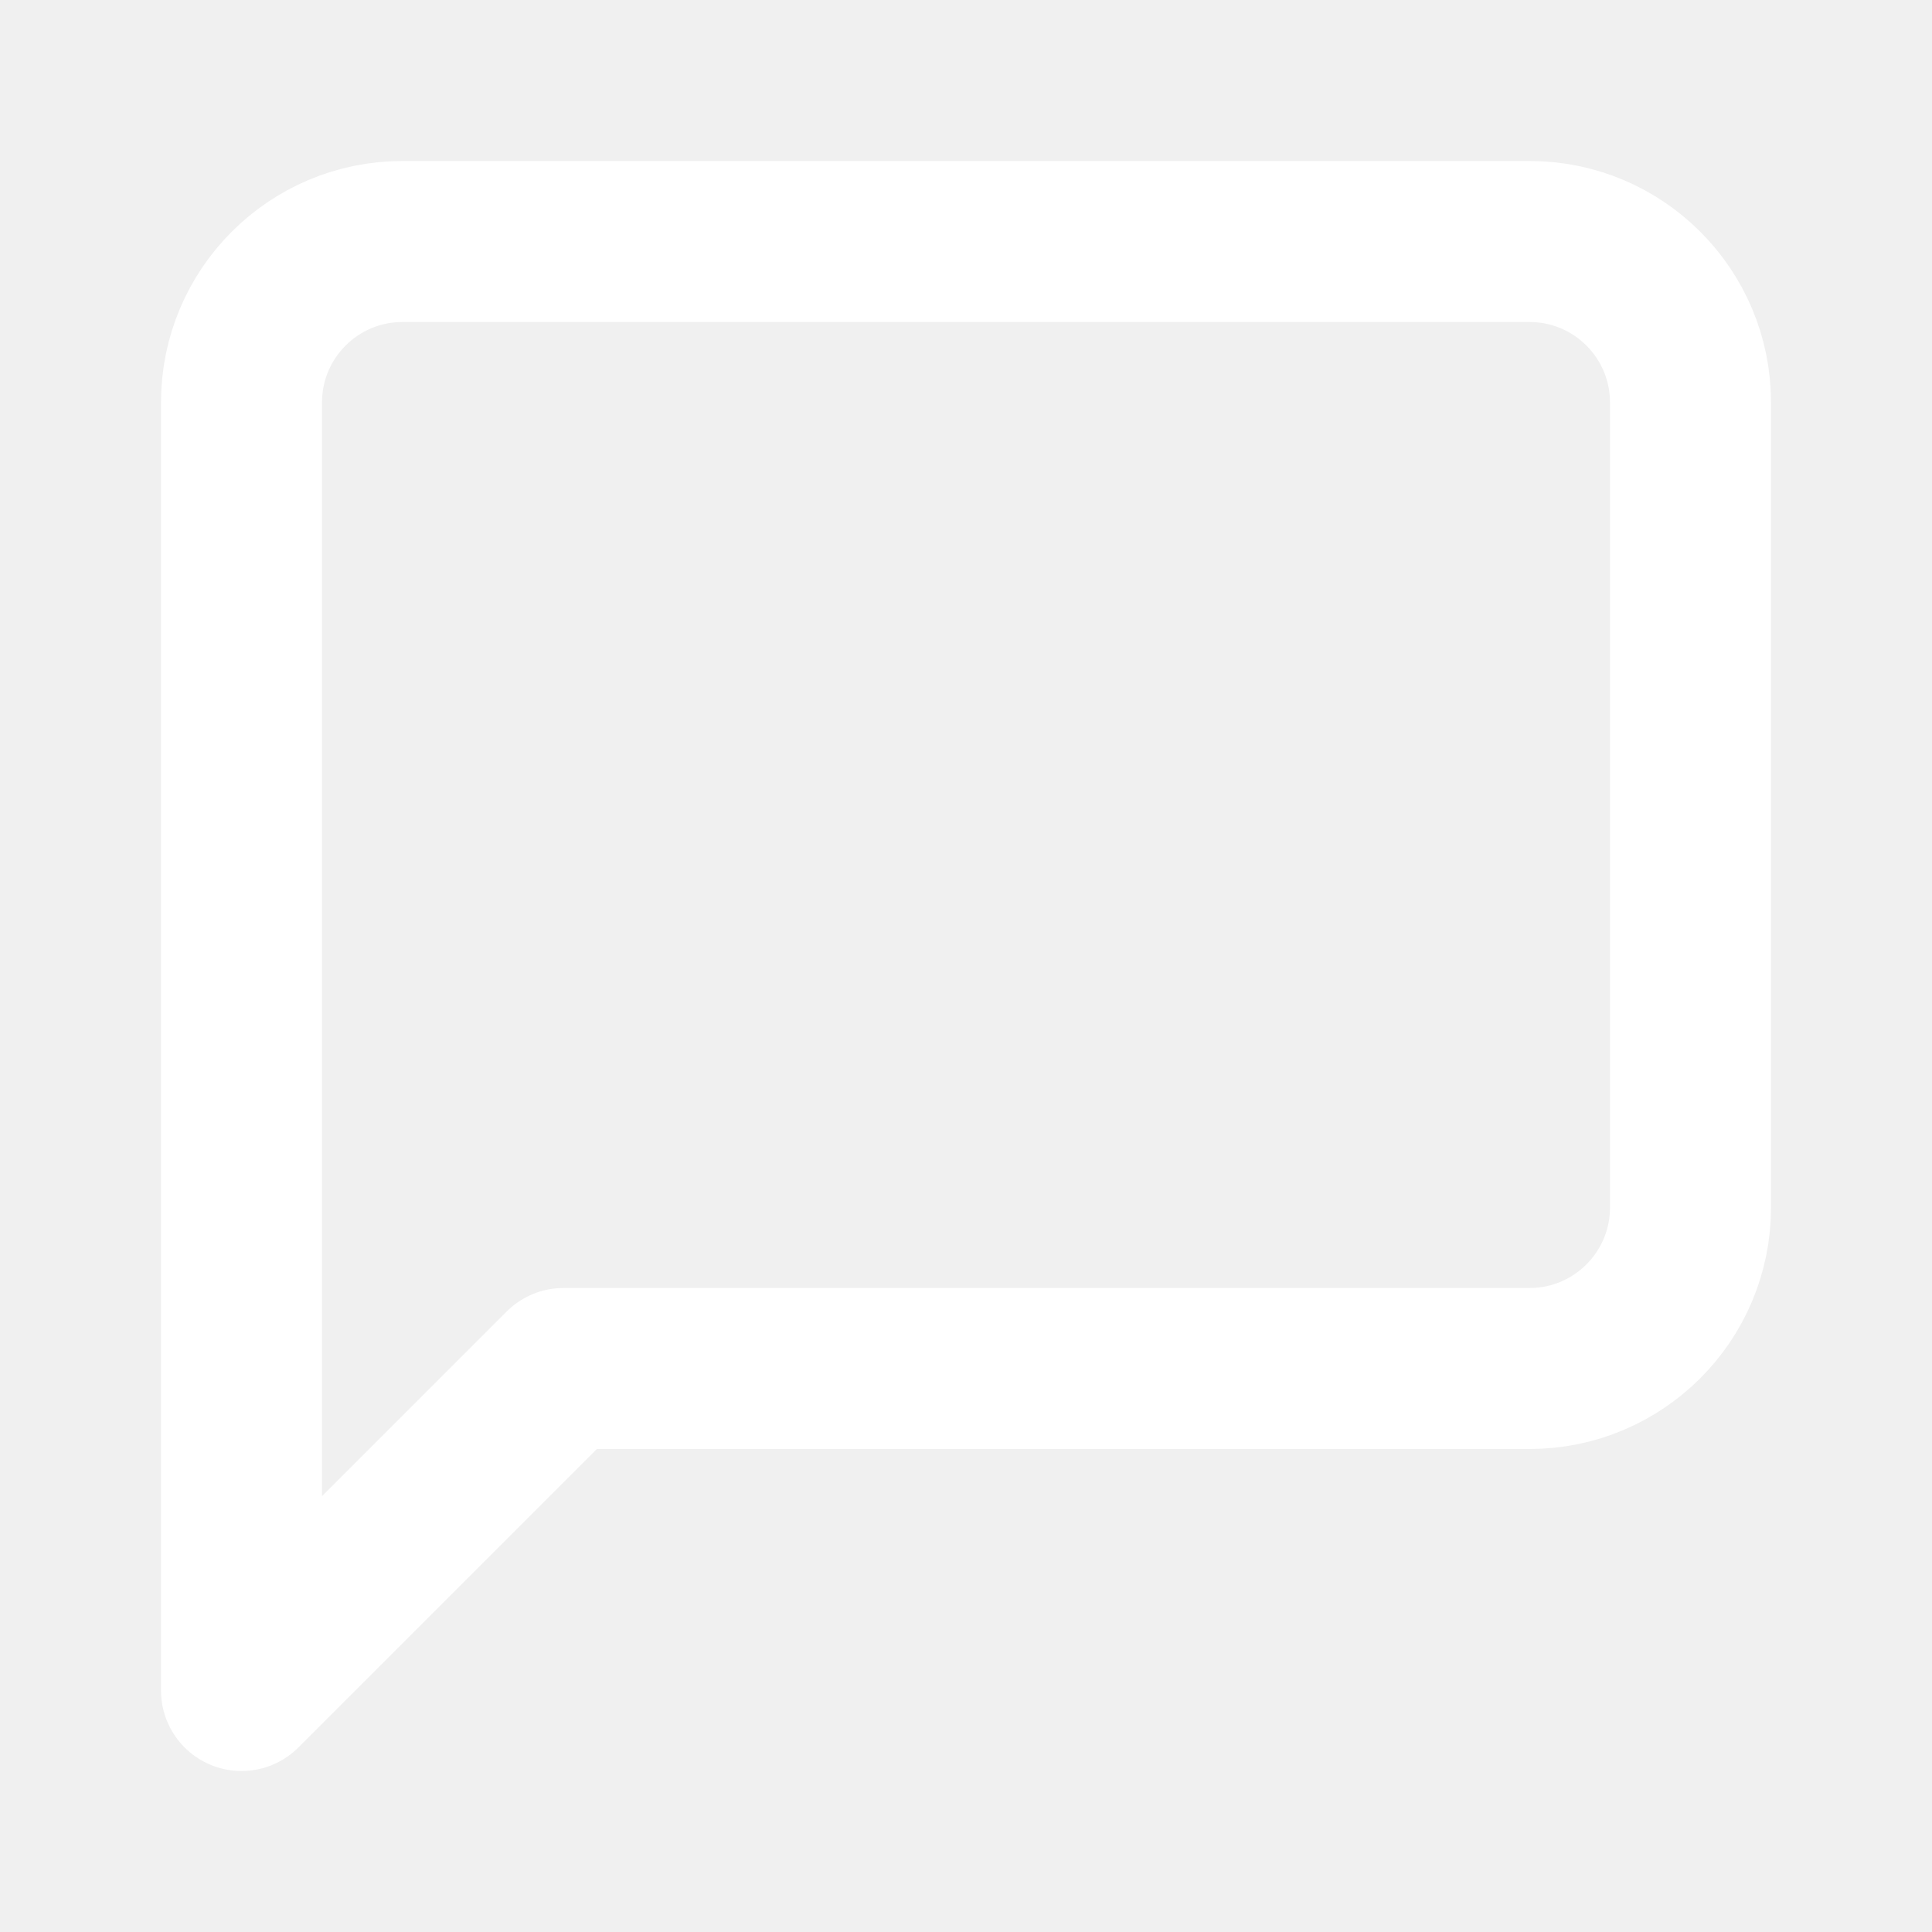
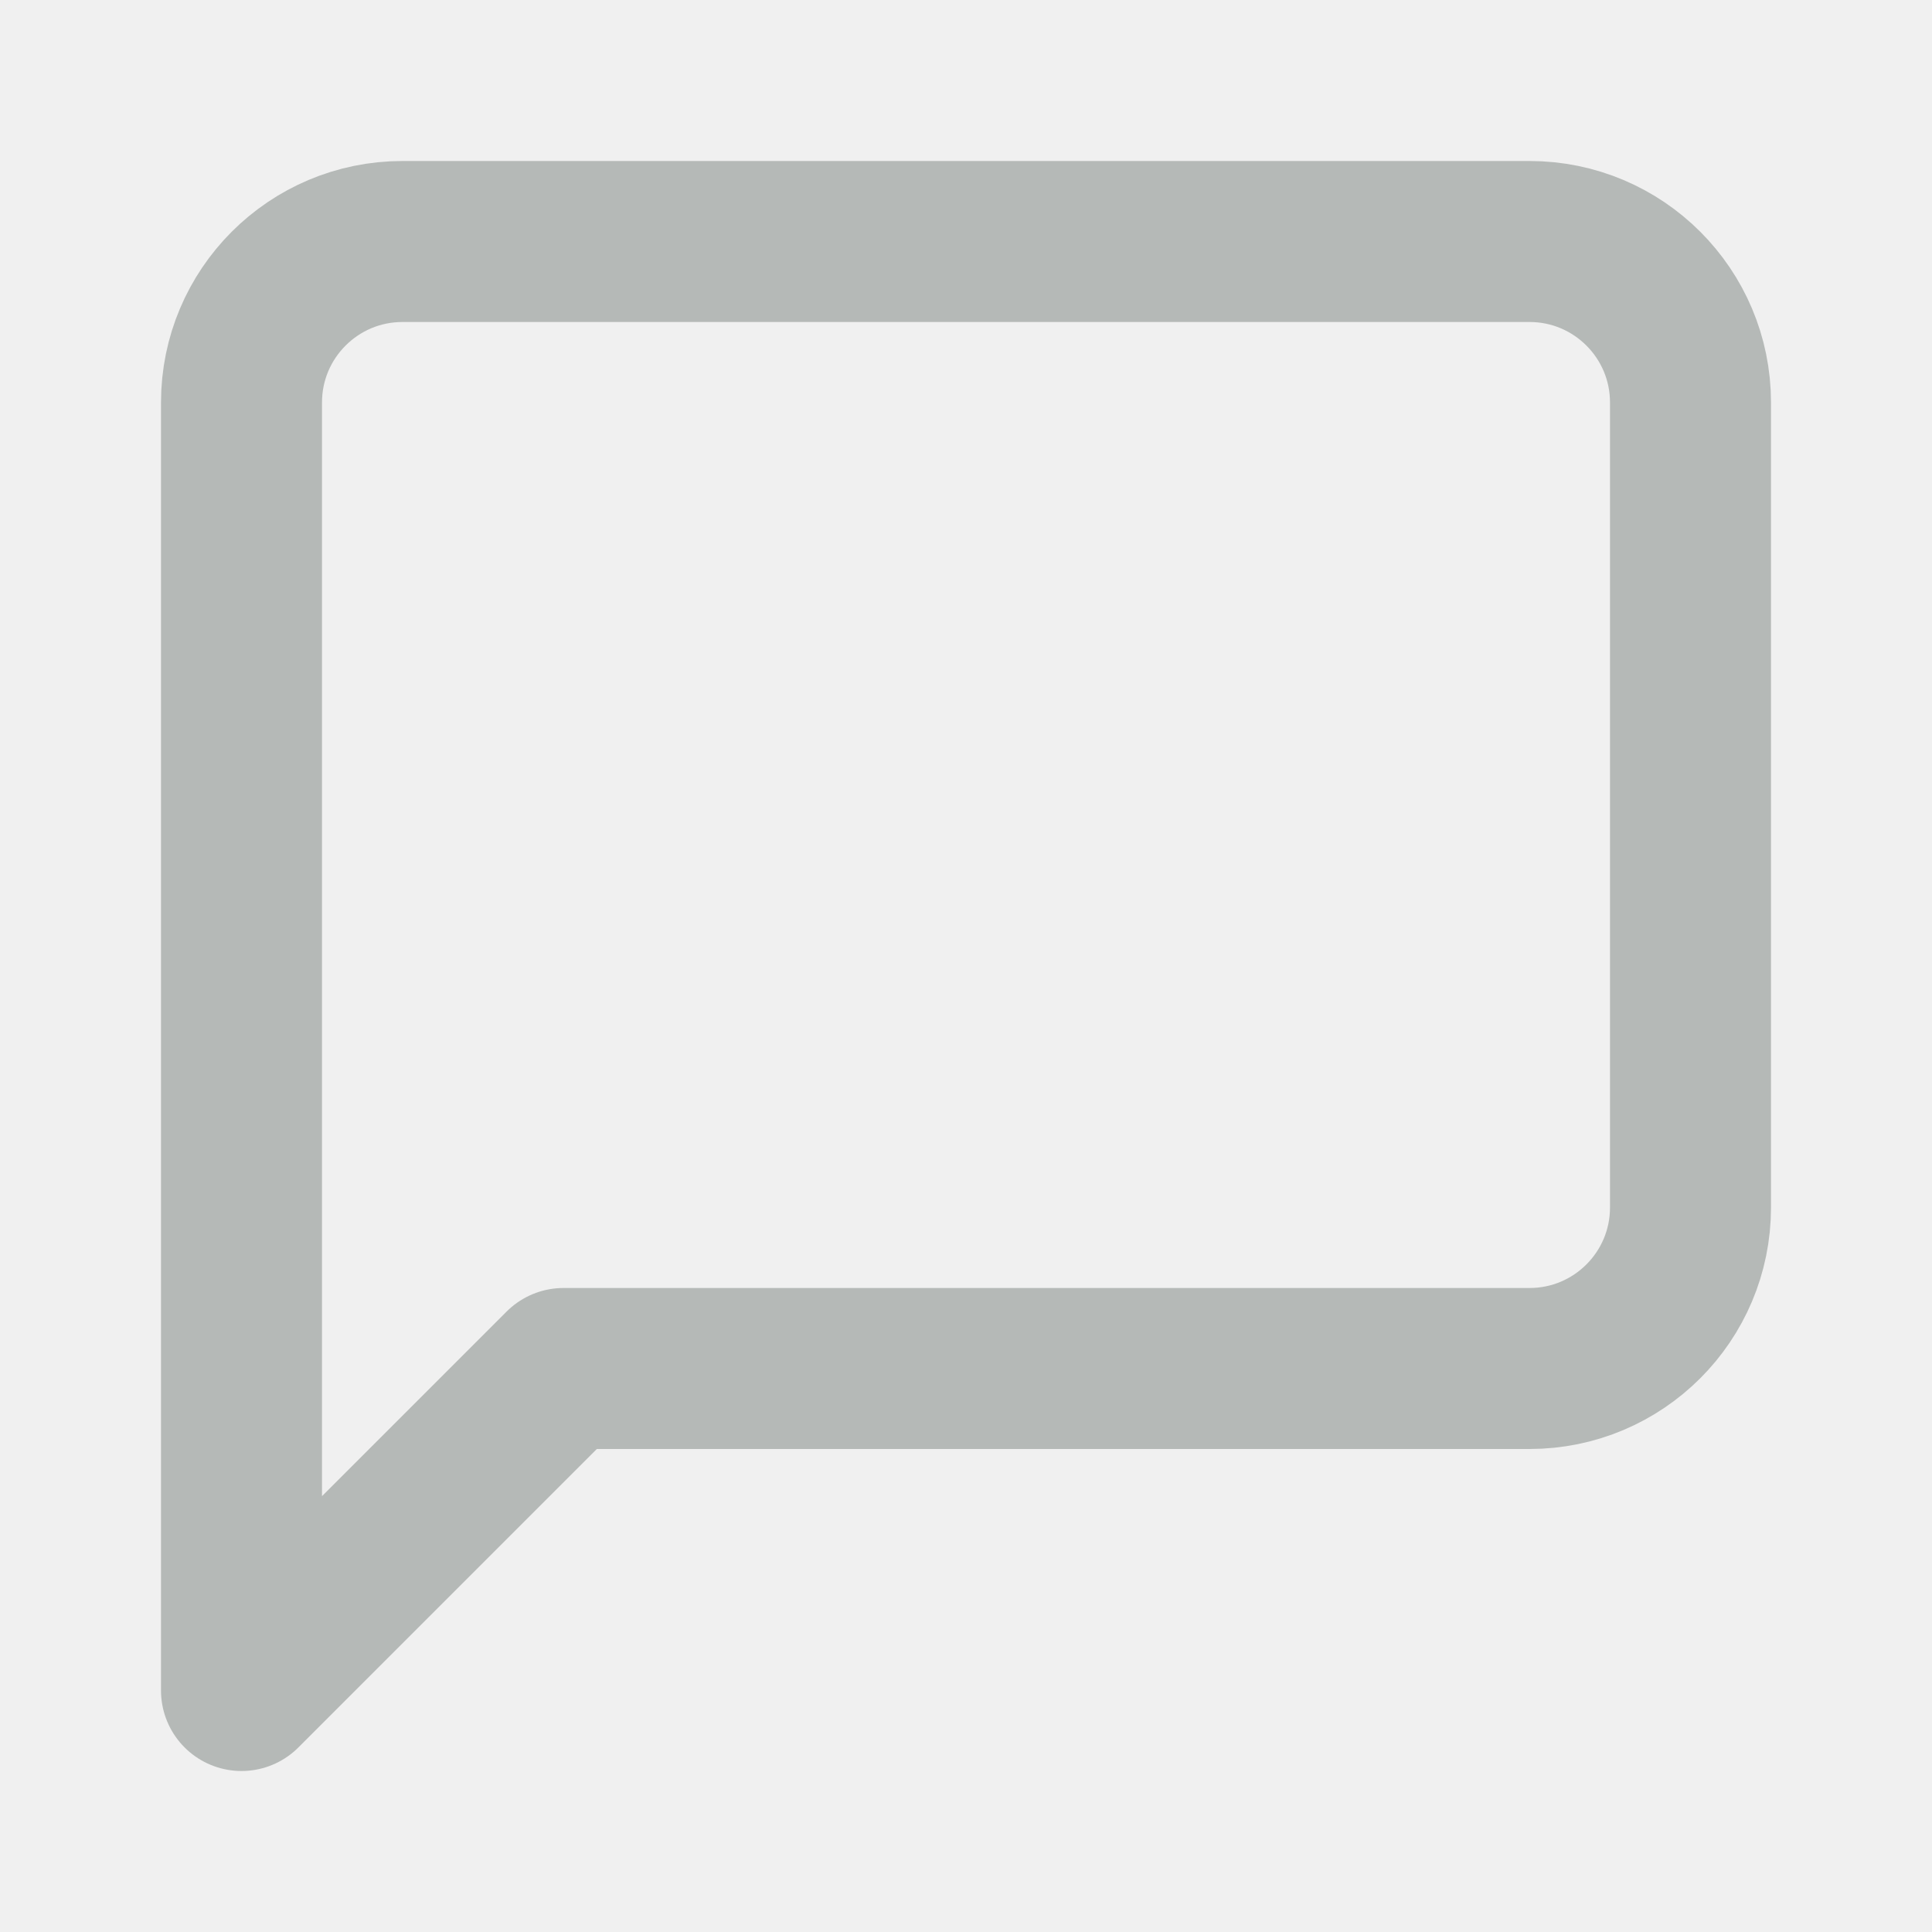
- <svg xmlns="http://www.w3.org/2000/svg" width="24" height="24" viewBox="0 0 24 24" fill="none" stroke="white" stroke-width="2" stroke-linecap="round" stroke-linejoin="round" class="feather feather-message-square">
+ <svg xmlns="http://www.w3.org/2000/svg" width="24" height="24" viewBox="0 0 24 24" fill="none" stroke="#B5B9B7" stroke-width="2" stroke-linecap="round" stroke-linejoin="round" class="feather feather-message-square">
  <path d="M21 15a2 2 0 0 1-2 2H7l-4 4V5a2 2 0 0 1 2-2h14a2 2 0 0 1 2 2z" />
</svg>
